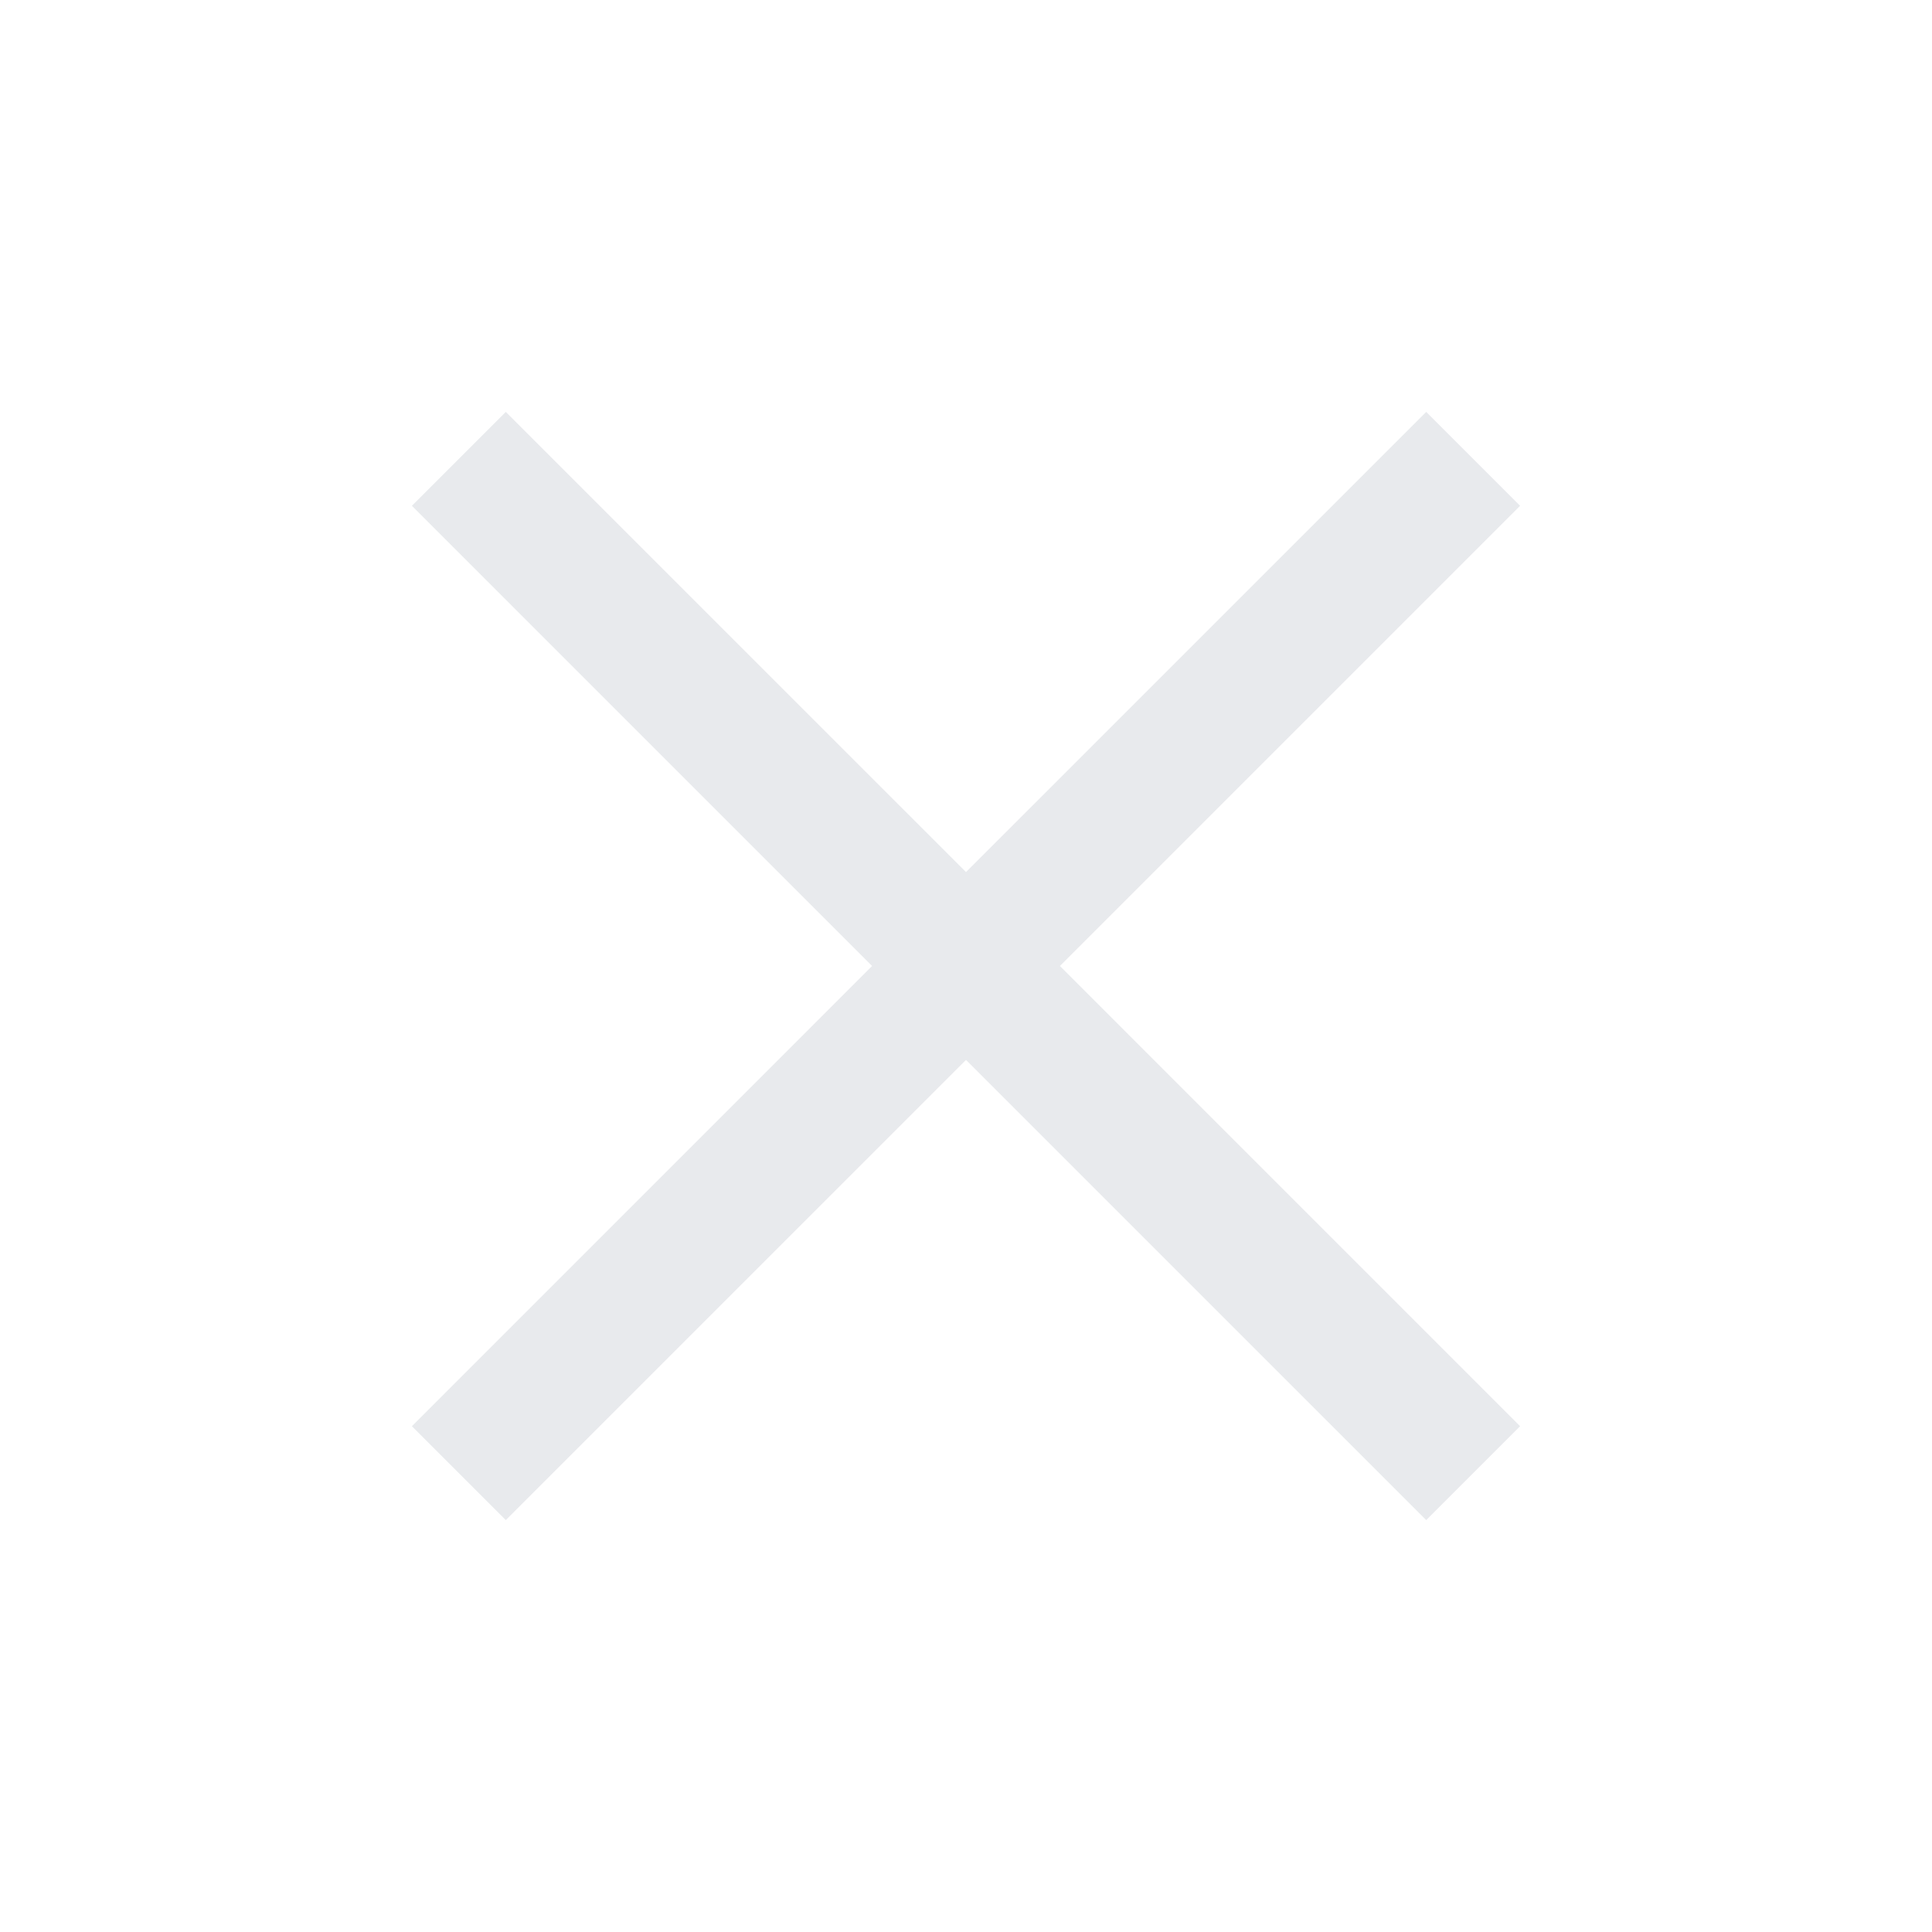
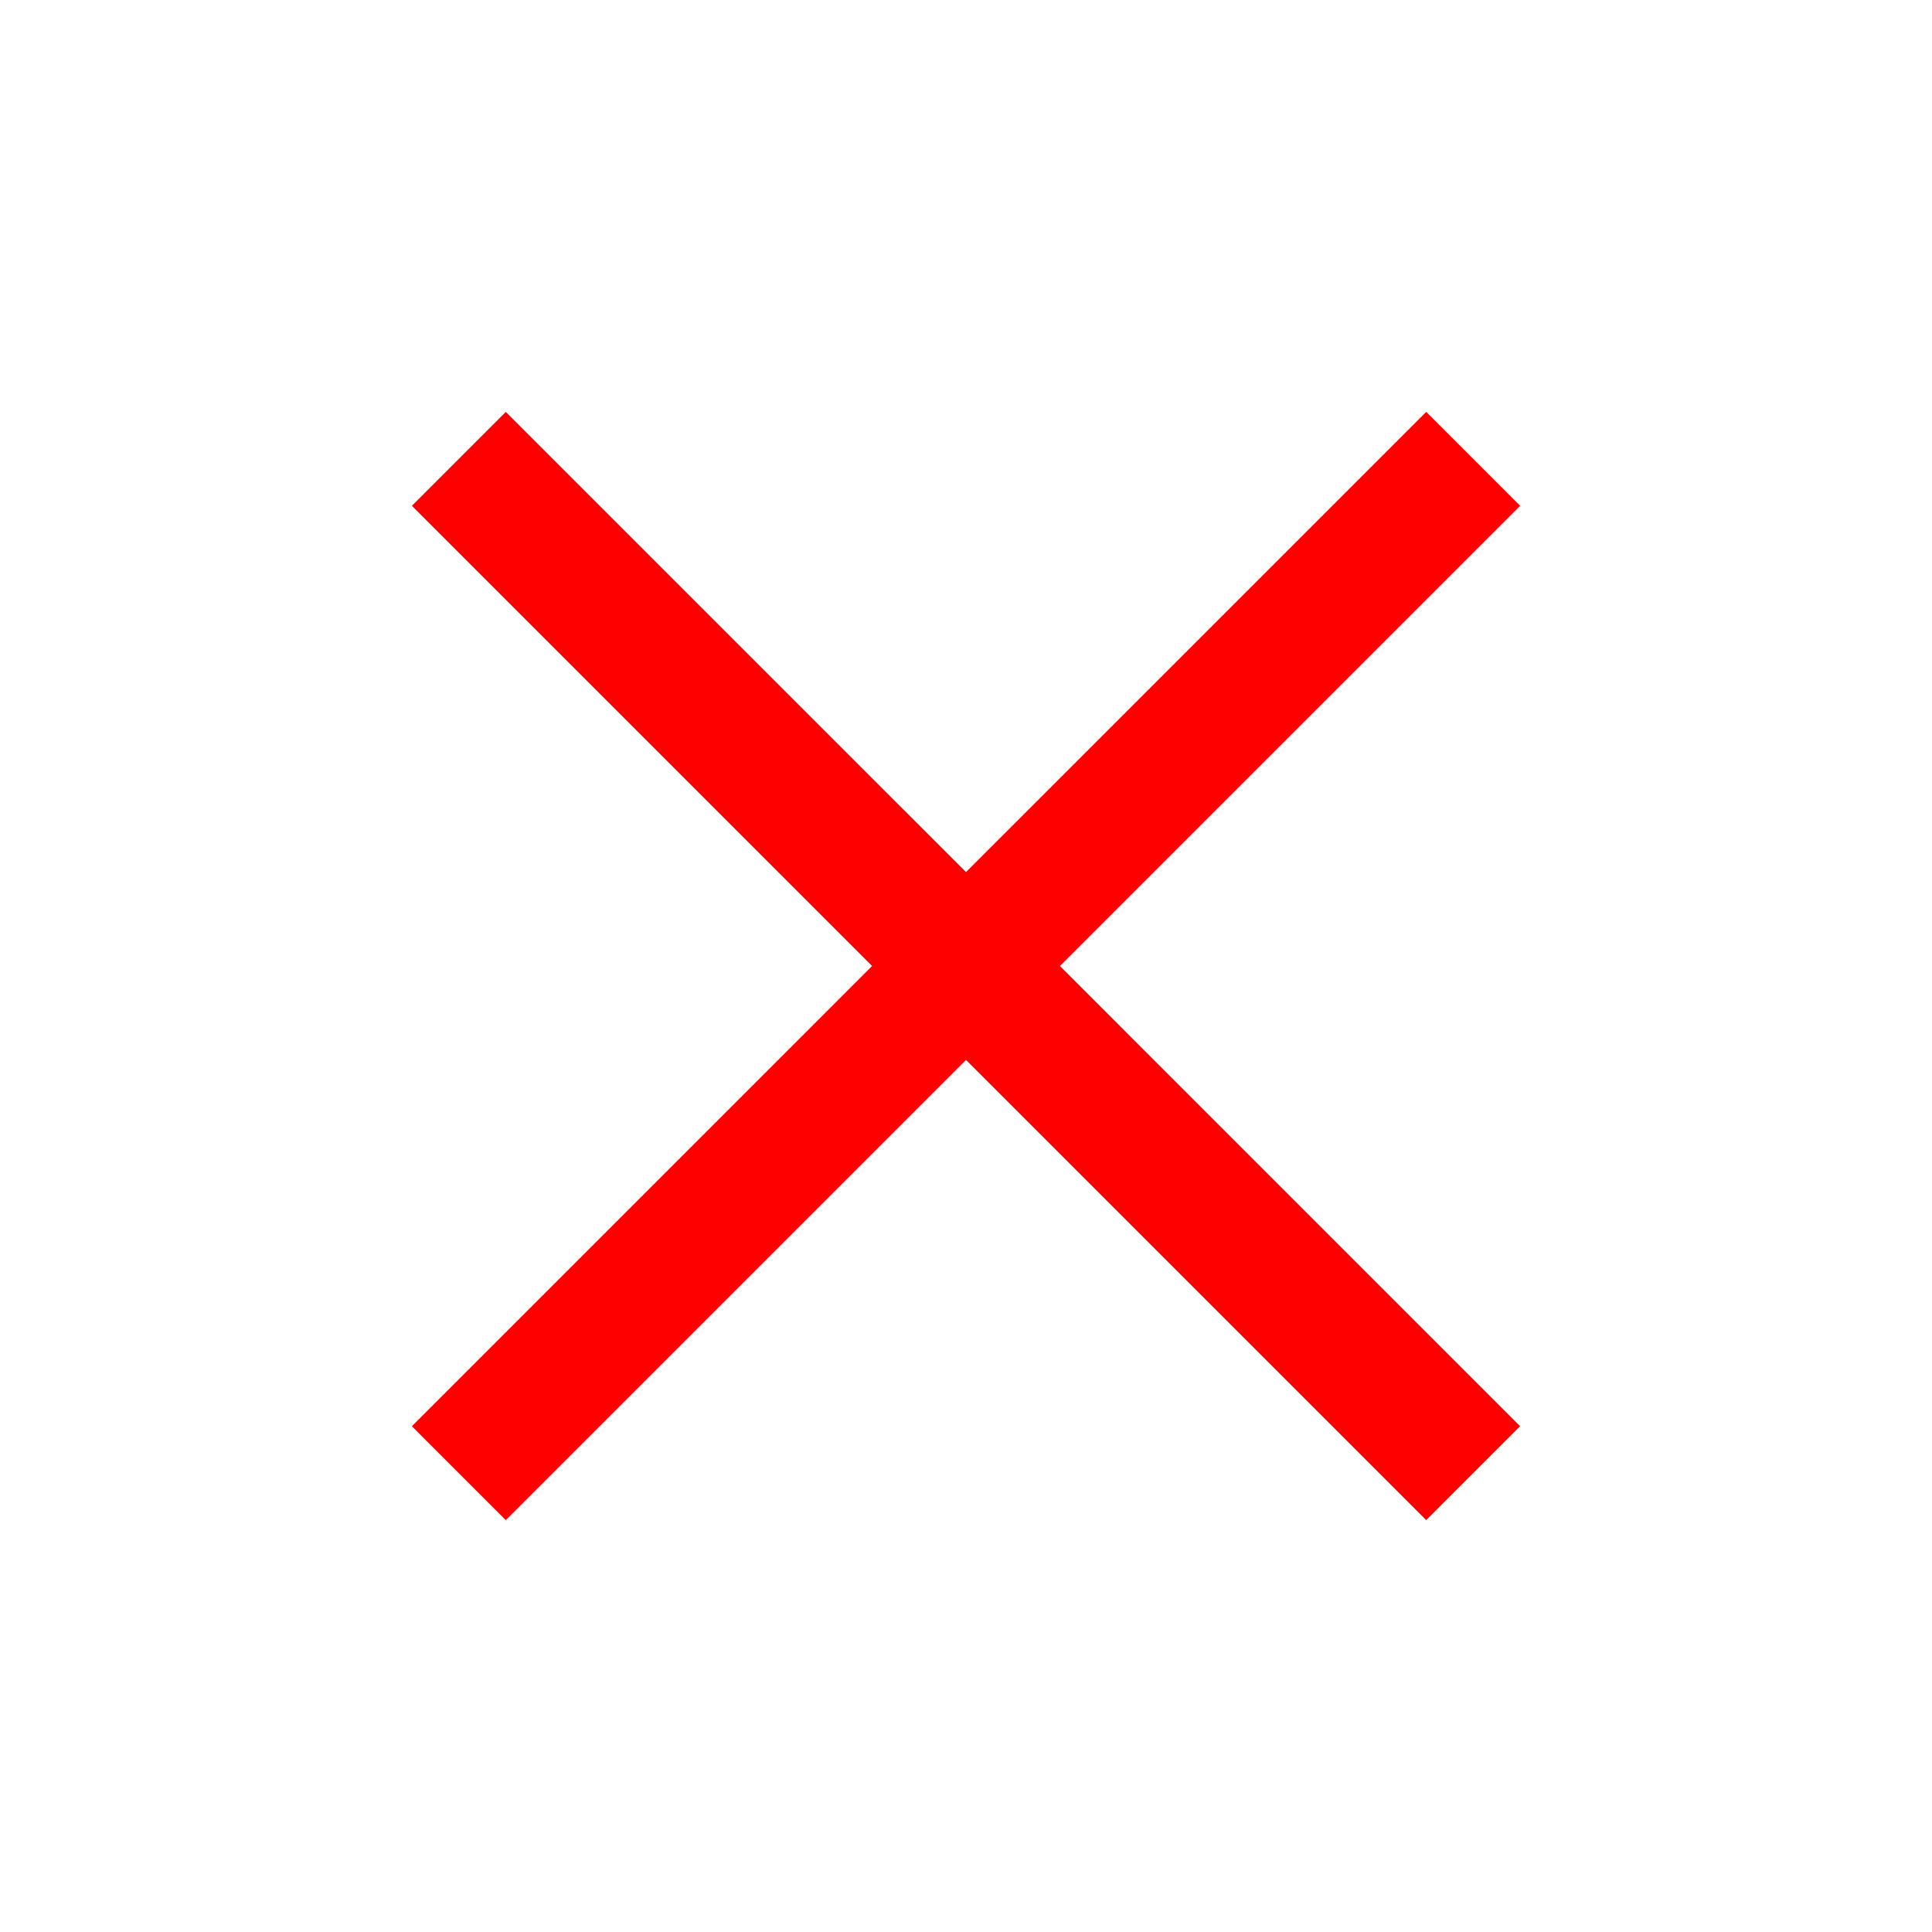
- <svg xmlns="http://www.w3.org/2000/svg" height="40px" viewBox="0 -960 960 960" width="40px" fill="#e8eaed">
+ <svg xmlns="http://www.w3.org/2000/svg" height="40px" viewBox="0 -960 960 960" width="40px" fill="red">
  <path d="m251.33-204.67-46.66-46.66L433.33-480 204.67-708.67l46.66-46.66L480-526.67l228.67-228.66 46.66 46.66L526.67-480l228.66 228.67-46.66 46.66L480-433.33 251.33-204.67Z" />
</svg>
